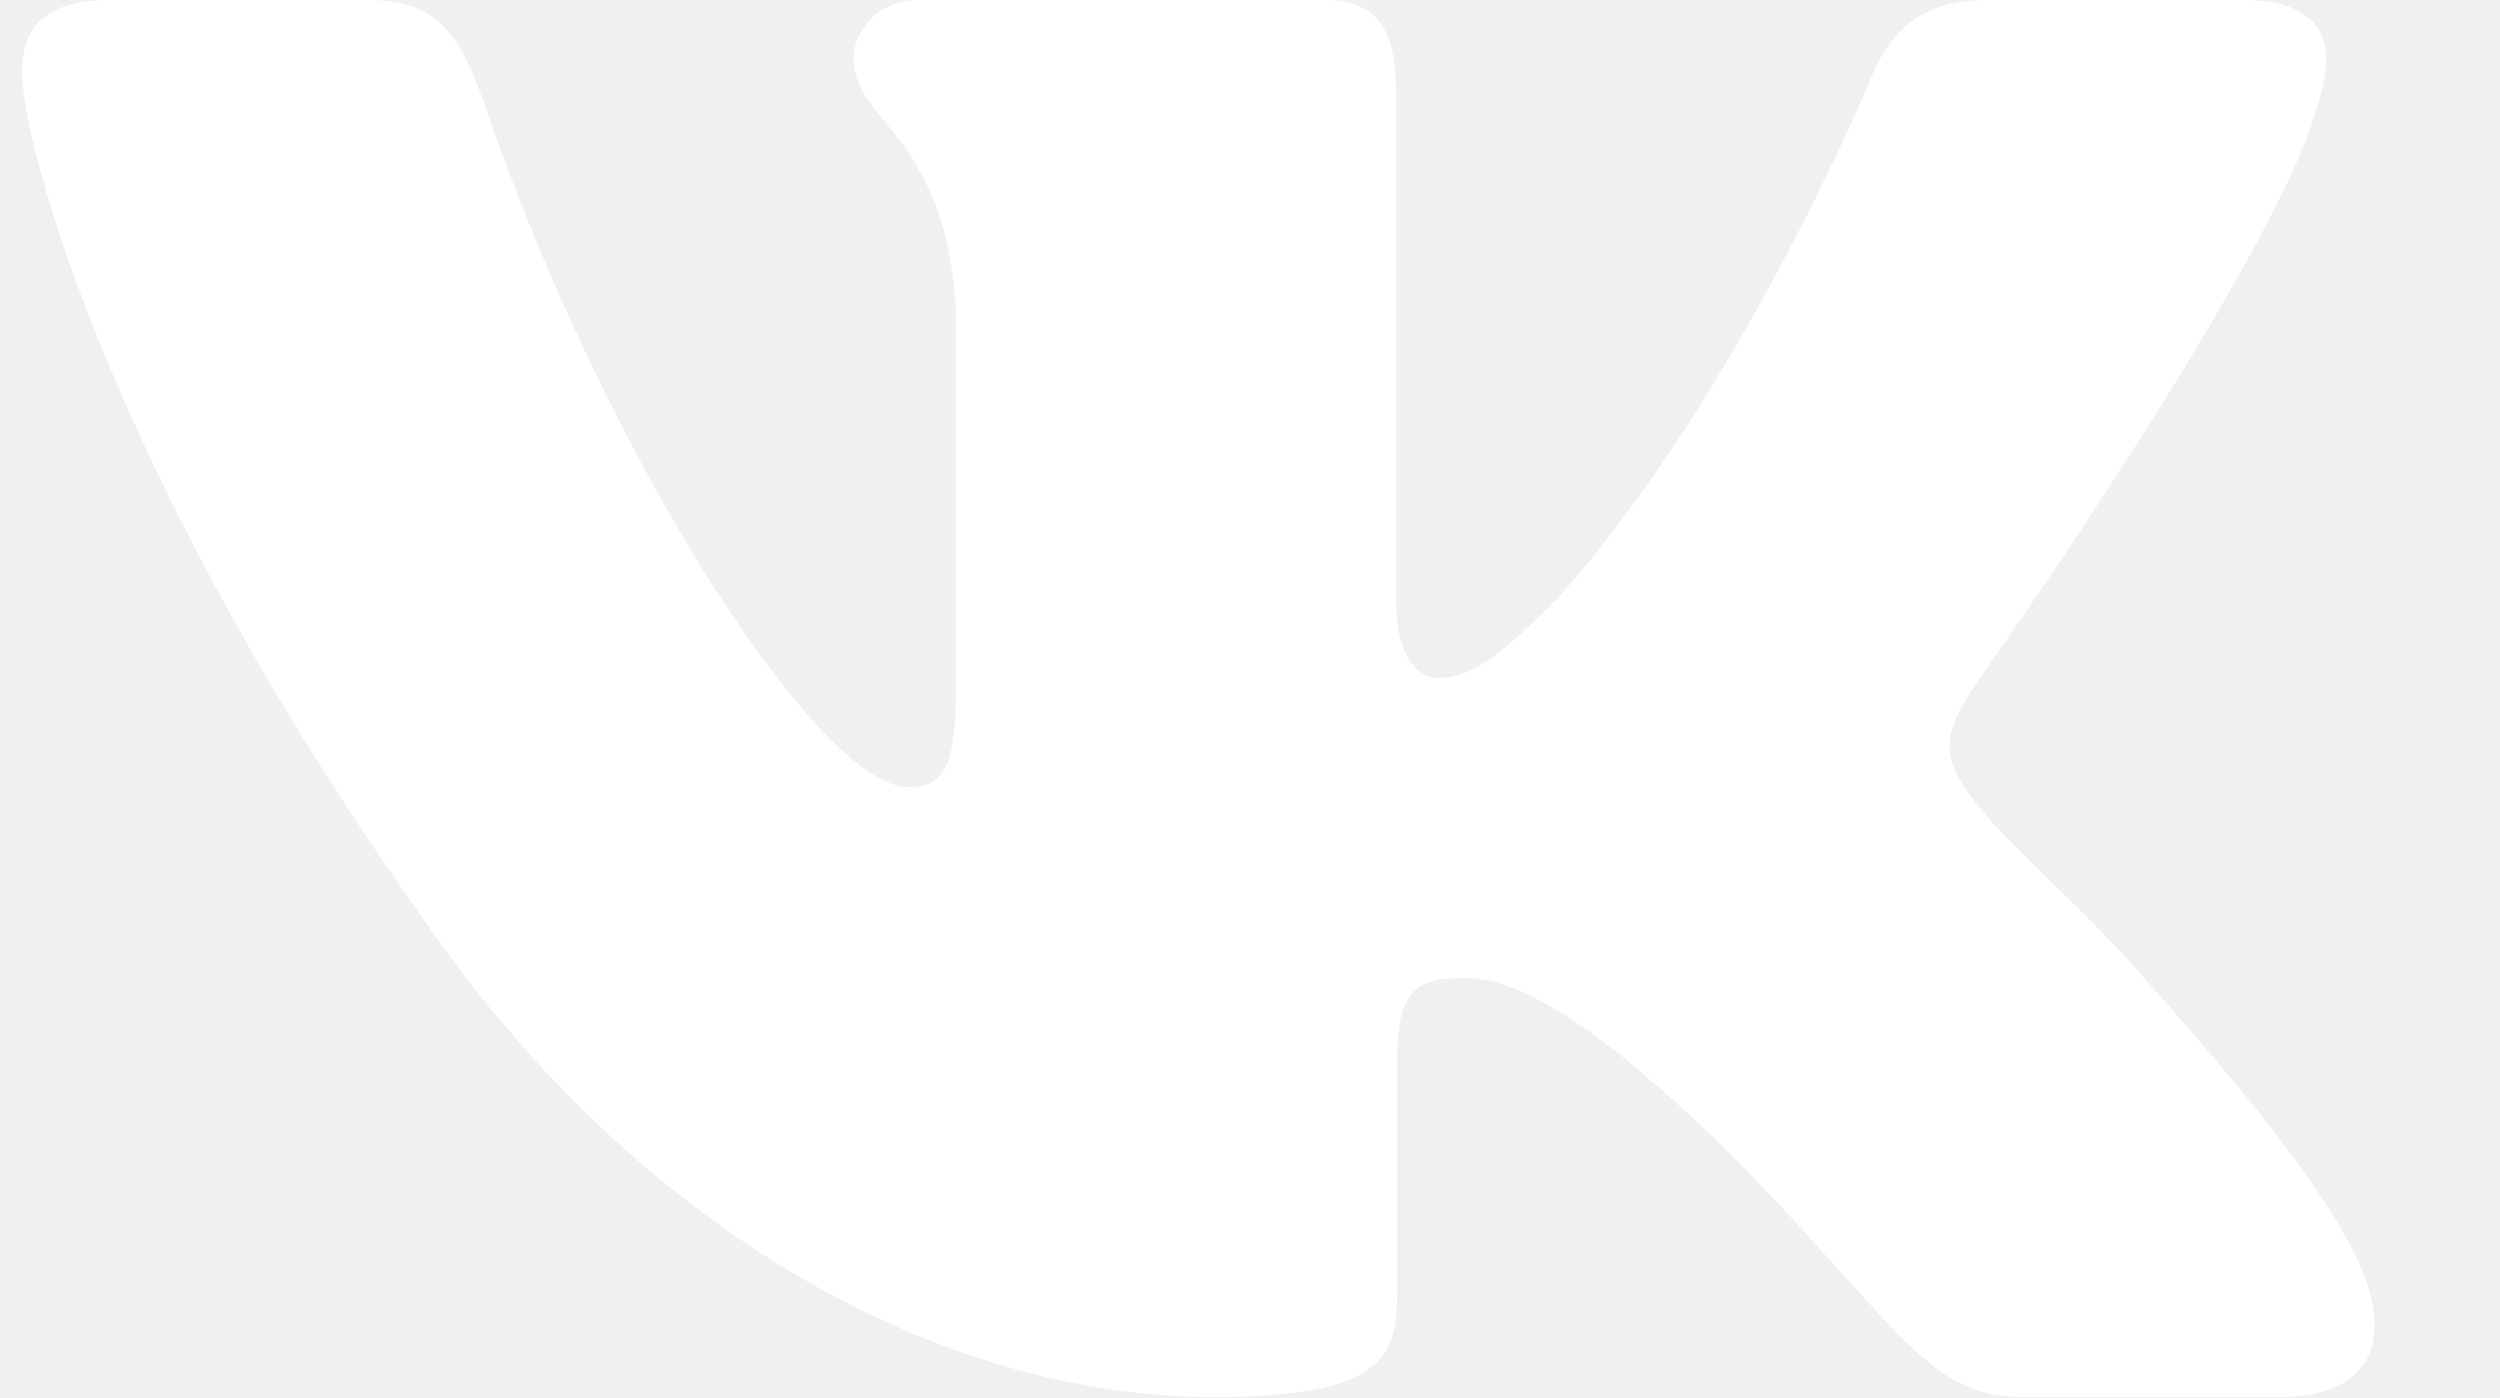
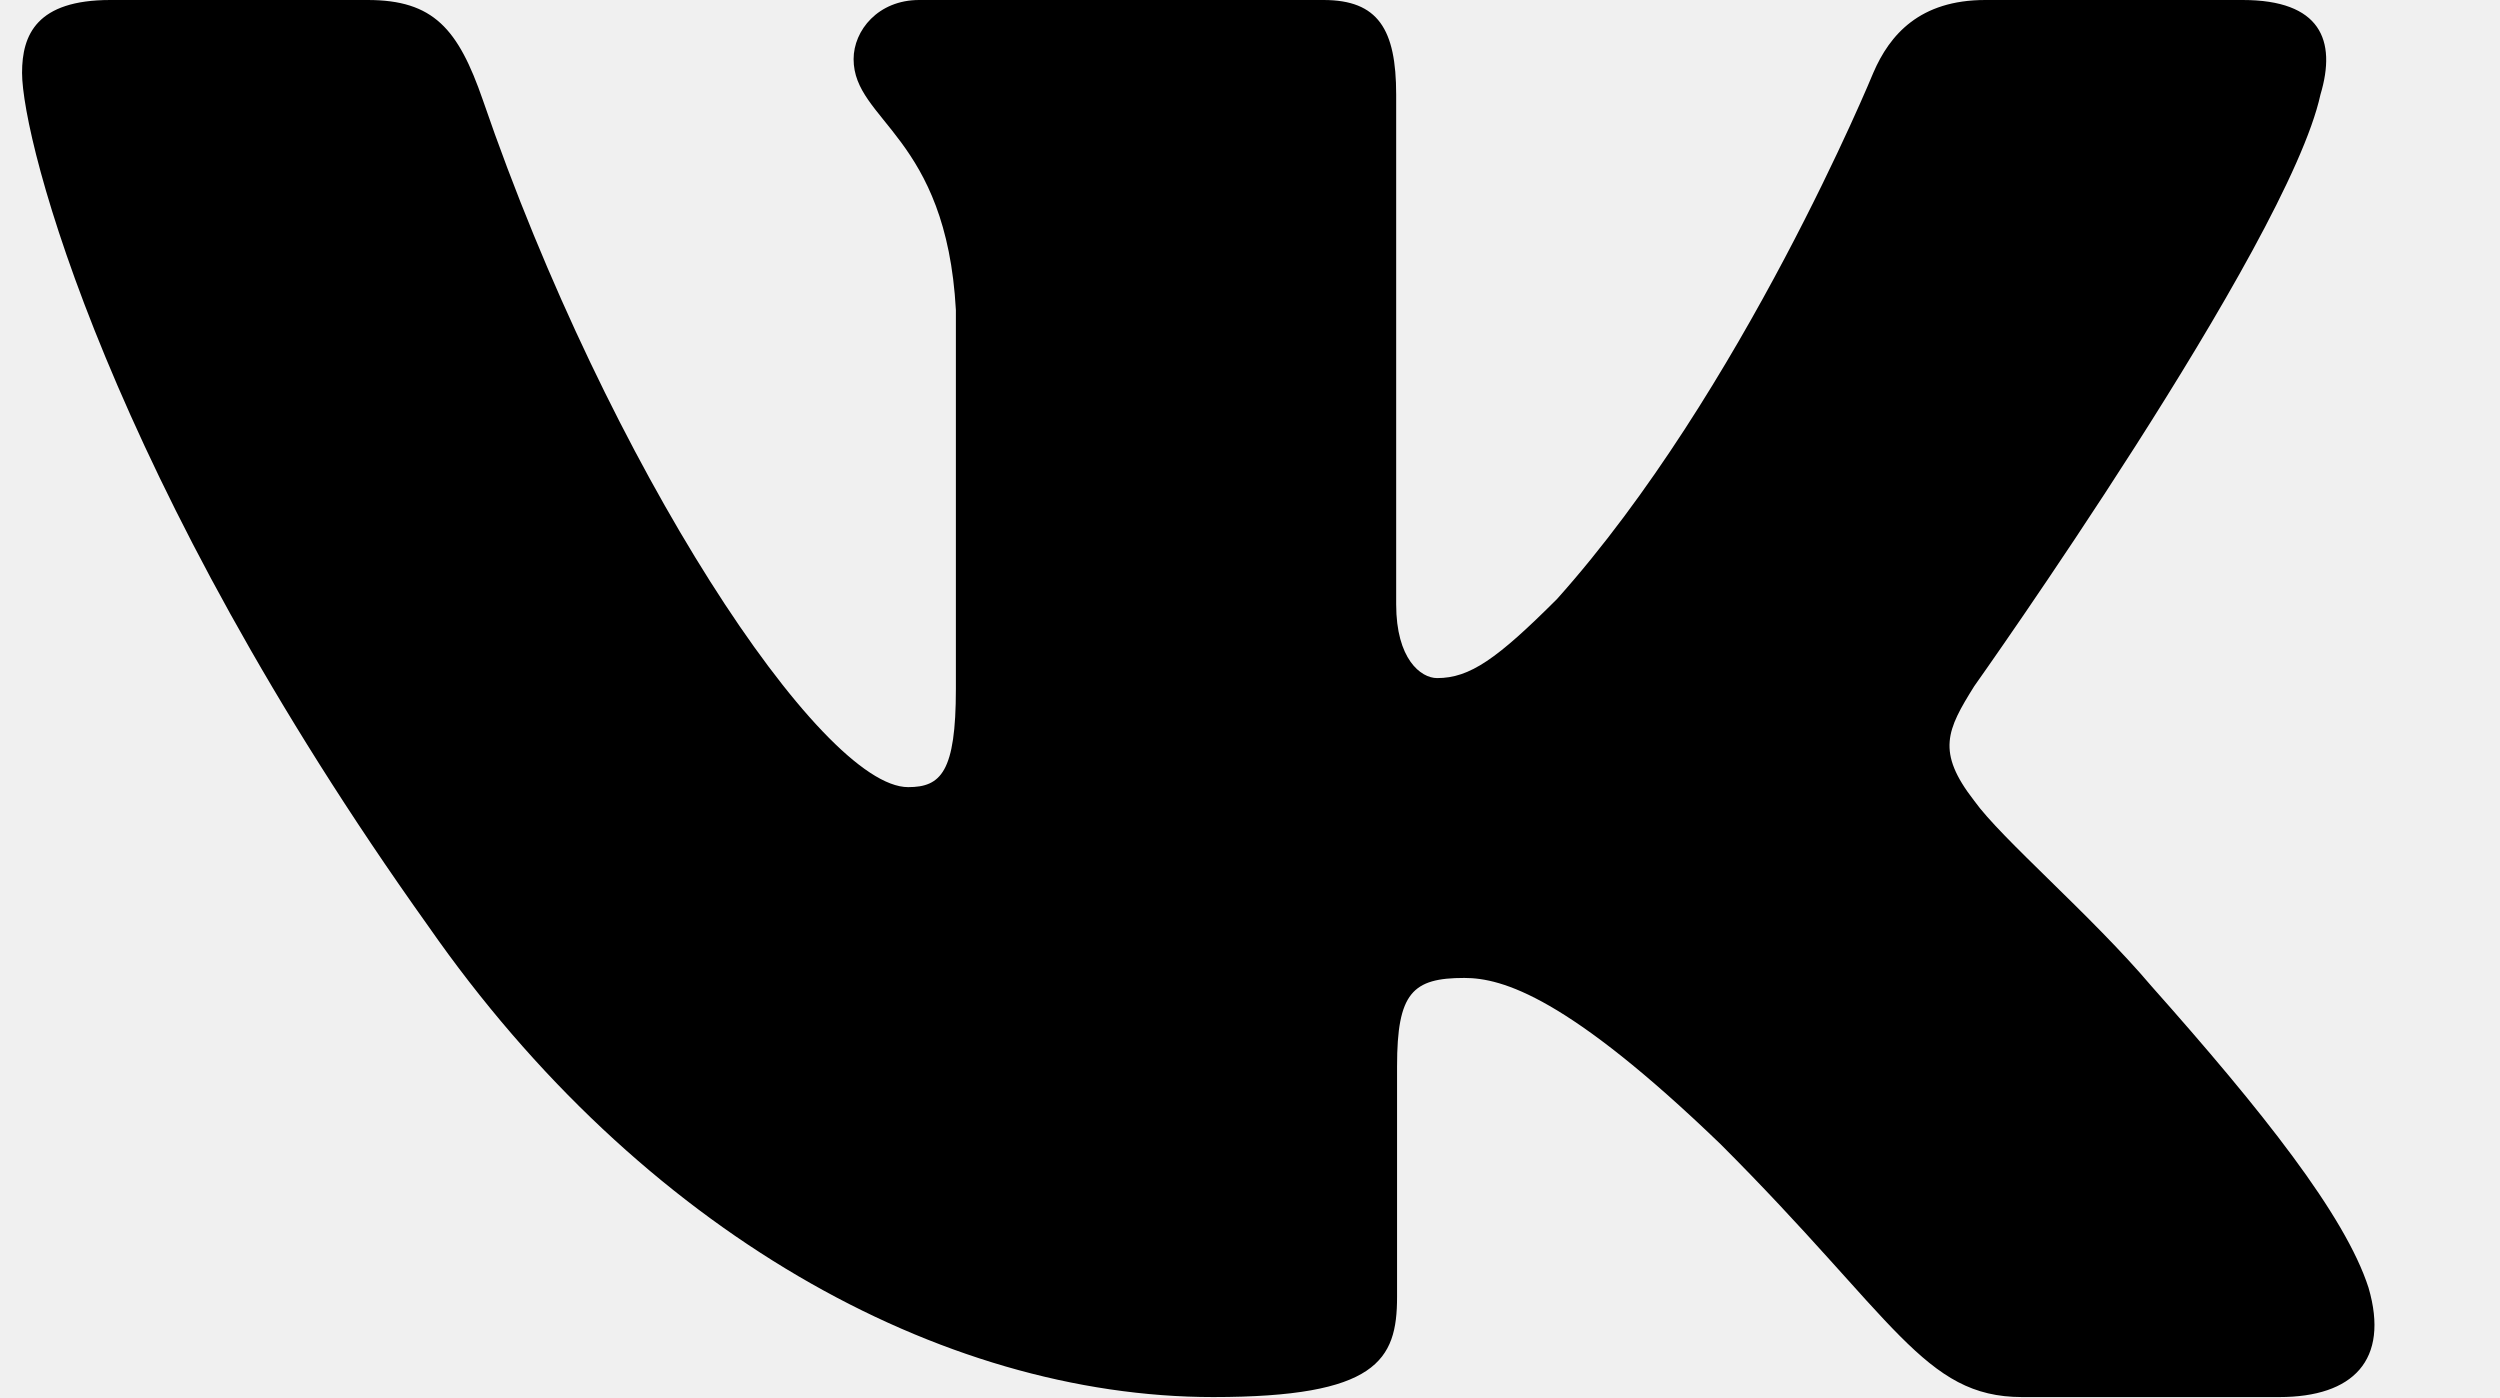
<svg xmlns="http://www.w3.org/2000/svg" width="34" height="19" viewBox="0 0 34 19">
-   <path fill="#FFF" fill-rule="evenodd" d="M31.558,1.287 C31.781,0.545 31.558,0 30.5,0 L27,0 C26.11,0 25.7,0.471 25.477,0.99 C25.477,0.99 23.697,5.328 21.176,8.146 C20.36,8.962 19.989,9.222 19.545,9.222 C19.322,9.222 18.988,8.962 18.988,8.22 L18.988,1.287 C18.988,0.397 18.742,0 18,0 L12.5,0 C11.944,0 11.609,0.413 11.609,0.804 C11.609,1.648 12.87,1.843 13,4.216 L13,9.37 C13,10.5 12.796,10.705 12.351,10.705 C11.164,10.705 8.278,6.347 6.567,1.361 C6.231,0.391 5.895,0 5,0 L1.5,0 C0.5,0 0.3,0.471 0.3,0.99 C0.3,1.917 1.487,6.515 5.825,12.596 C8.717,16.749 12.792,19 16.5,19 C18.725,19 19,18.5 19,17.639 L19,14.5 C19,13.5 19.211,13.3 19.915,13.3 C20.434,13.3 21.324,13.56 23.401,15.562 C25.774,17.935 26.165,19 27.5,19 L31,19 C32,19 32.5,18.5 32.212,17.513 C31.896,16.53 30.763,15.103 29.26,13.412 C28.444,12.448 27.22,11.409 26.849,10.89 C26.33,10.223 26.479,9.926 26.849,9.333 C26.849,9.333 31.114,3.326 31.558,1.287 Z" />
+   <path fill="#000" fill-rule="evenodd" d="M31.558,1.287 C31.781,0.545 31.558,0 30.5,0 L27,0 C26.11,0 25.7,0.471 25.477,0.99 C25.477,0.99 23.697,5.328 21.176,8.146 C20.36,8.962 19.989,9.222 19.545,9.222 C19.322,9.222 18.988,8.962 18.988,8.22 L18.988,1.287 C18.988,0.397 18.742,0 18,0 L12.5,0 C11.944,0 11.609,0.413 11.609,0.804 C11.609,1.648 12.87,1.843 13,4.216 L13,9.37 C13,10.5 12.796,10.705 12.351,10.705 C11.164,10.705 8.278,6.347 6.567,1.361 C6.231,0.391 5.895,0 5,0 L1.5,0 C0.5,0 0.3,0.471 0.3,0.99 C0.3,1.917 1.487,6.515 5.825,12.596 C8.717,16.749 12.792,19 16.5,19 C18.725,19 19,18.5 19,17.639 L19,14.5 C19,13.5 19.211,13.3 19.915,13.3 C20.434,13.3 21.324,13.56 23.401,15.562 C25.774,17.935 26.165,19 27.5,19 L31,19 C32,19 32.5,18.5 32.212,17.513 C31.896,16.53 30.763,15.103 29.26,13.412 C28.444,12.448 27.22,11.409 26.849,10.89 C26.33,10.223 26.479,9.926 26.849,9.333 C26.849,9.333 31.114,3.326 31.558,1.287 Z" />
</svg>
